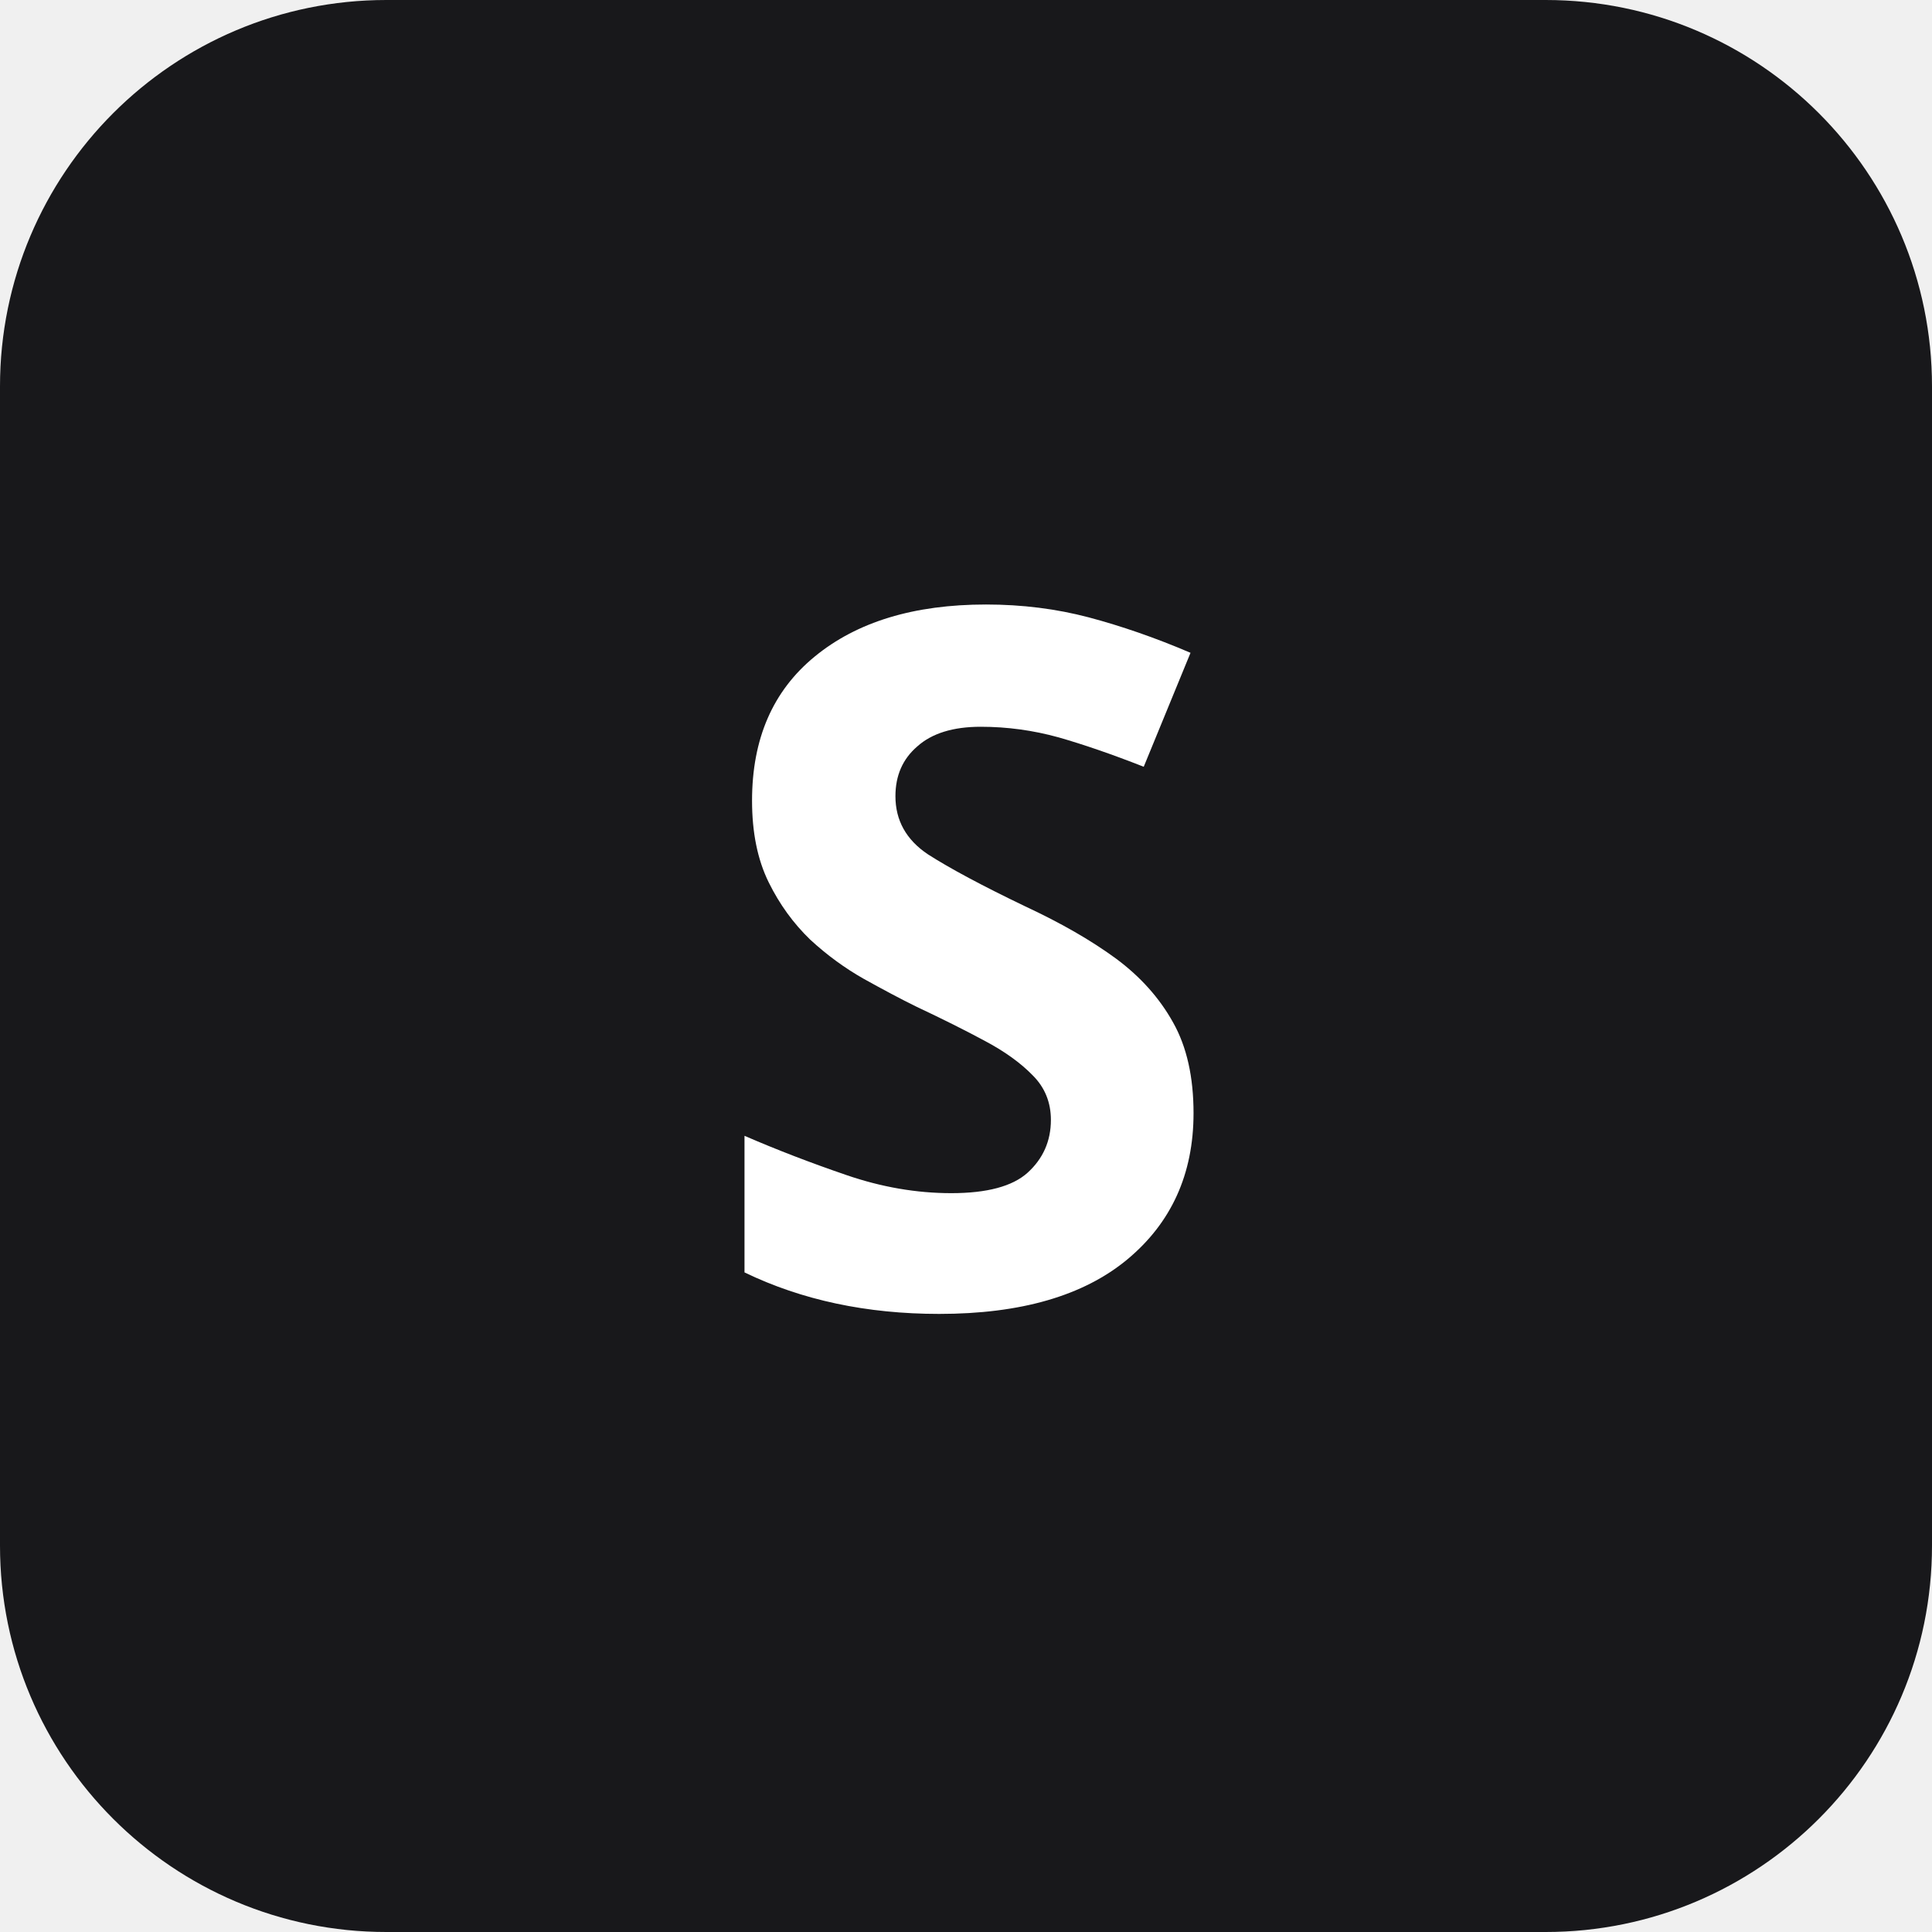
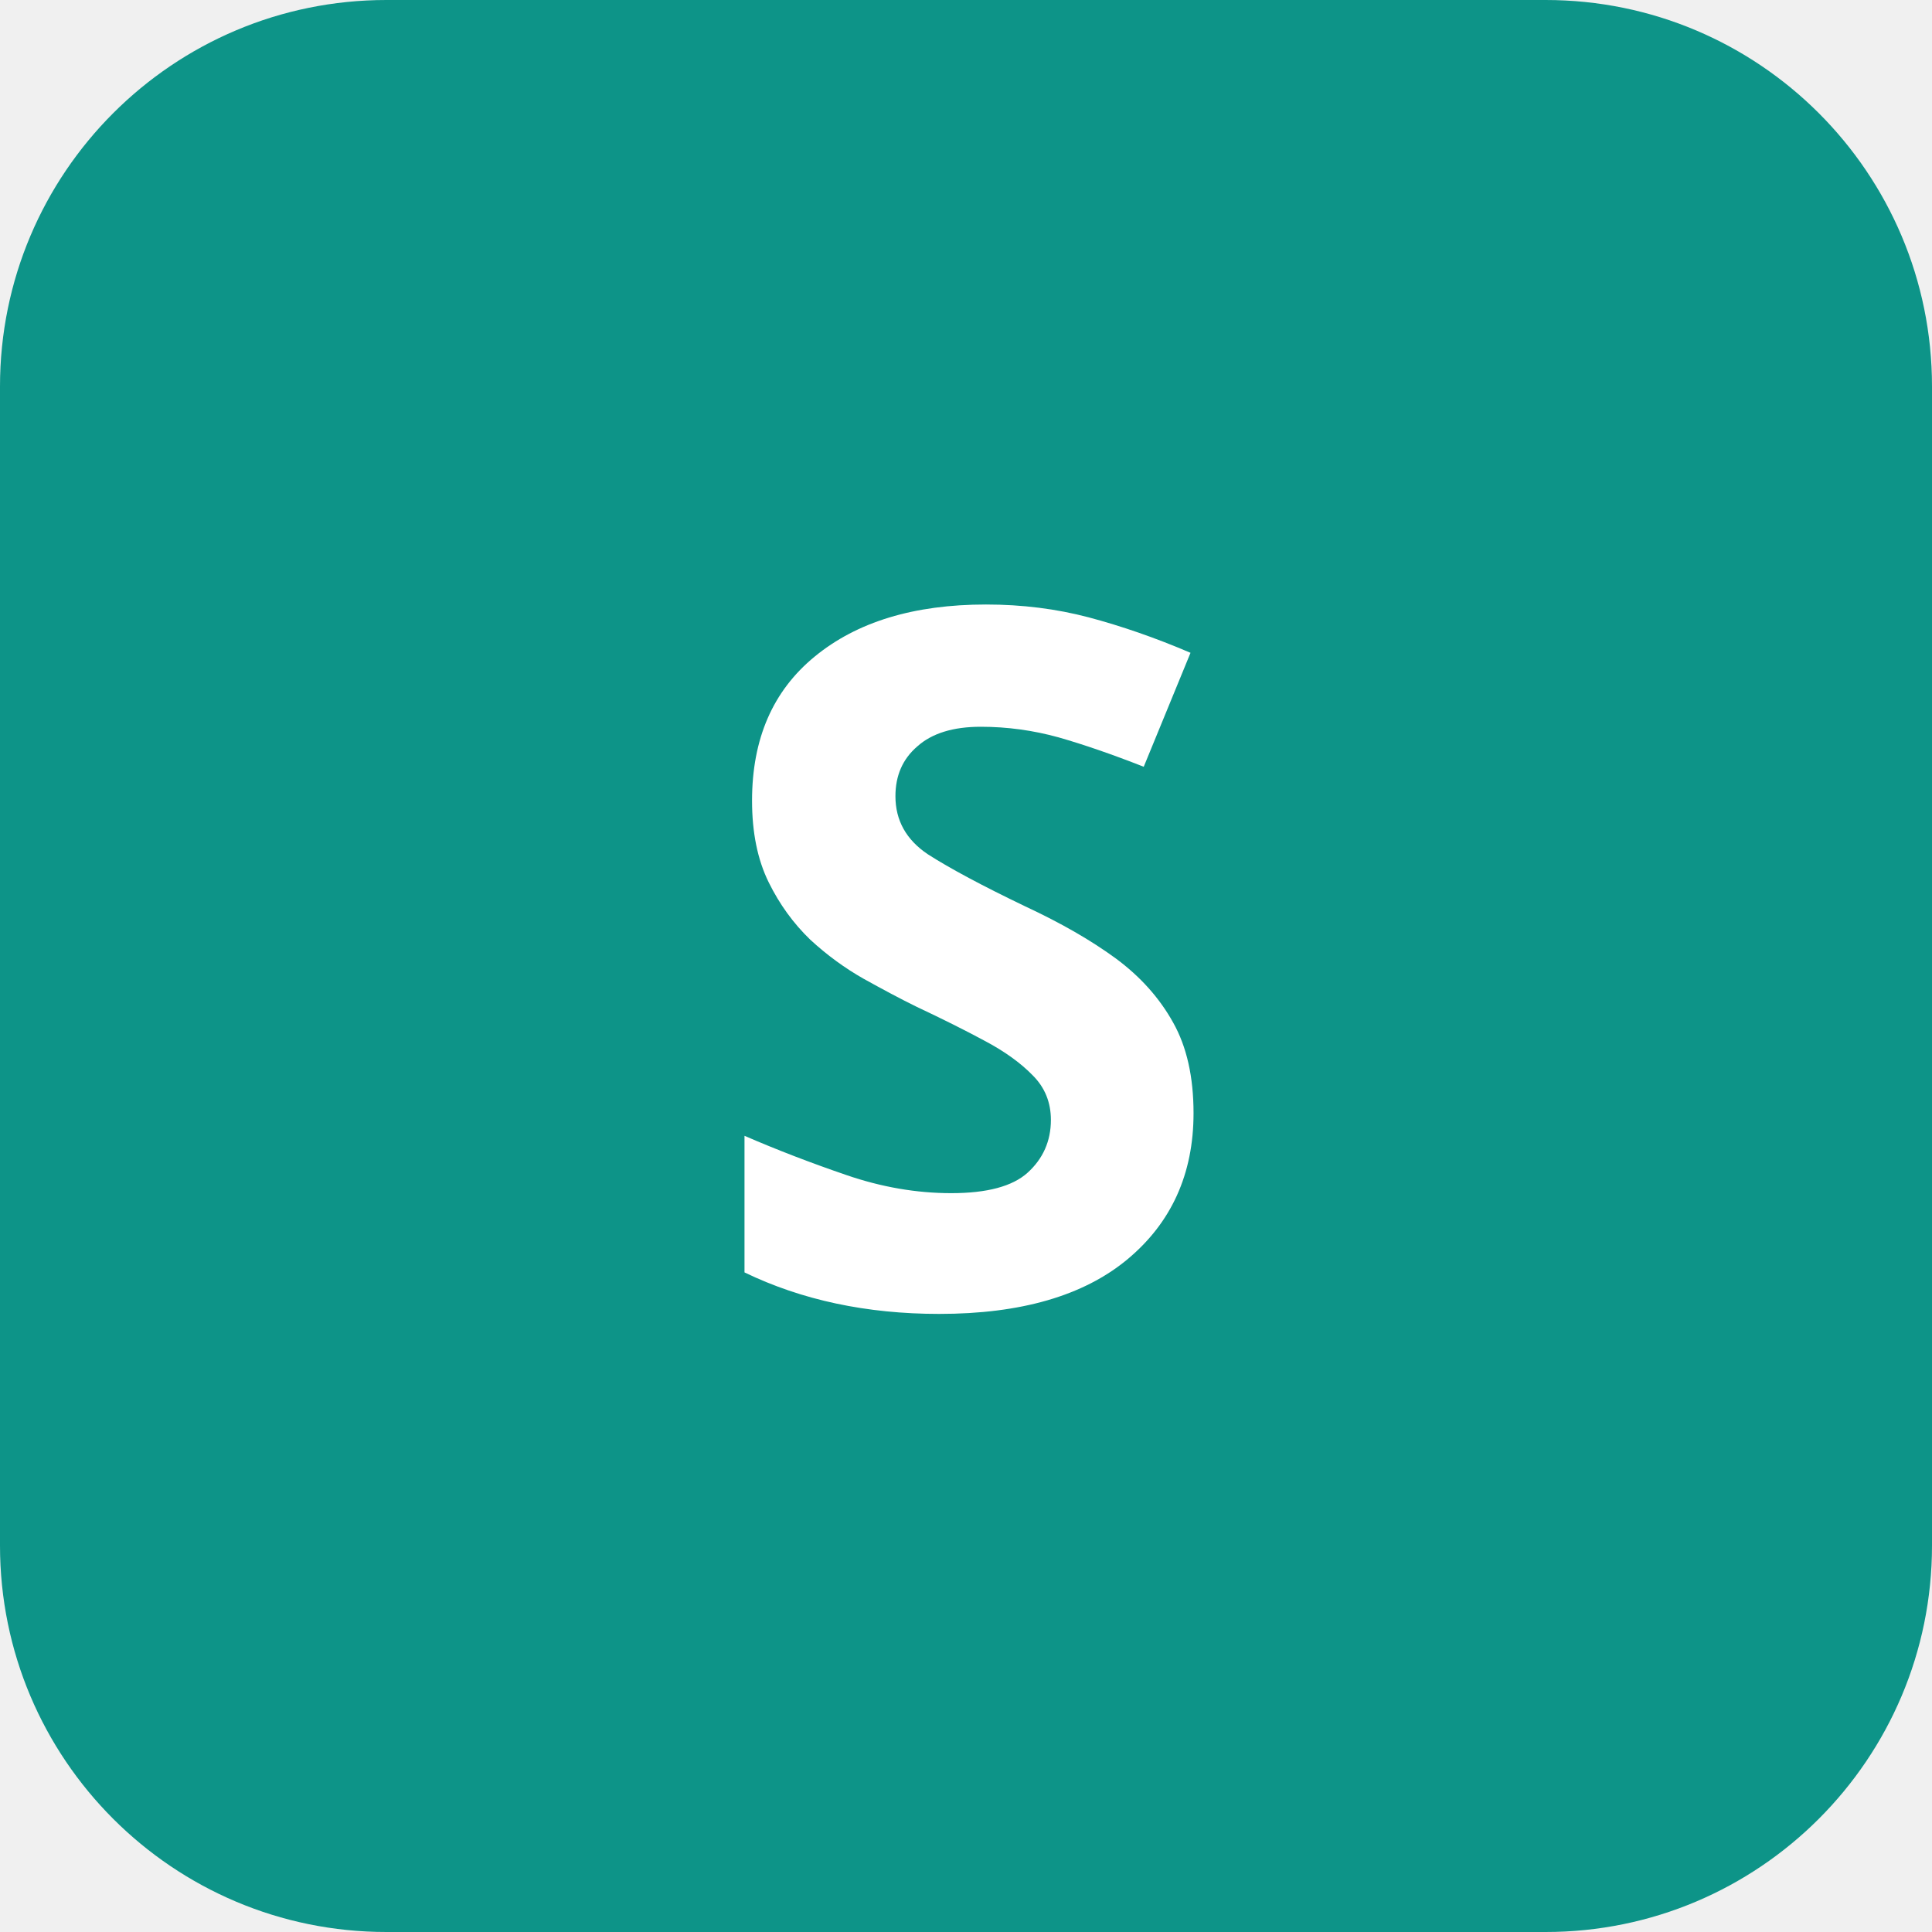
<svg xmlns="http://www.w3.org/2000/svg" viewBox="0 0 40 40" width="40" height="40">
-   <rect width="40" height="40" rx="8" fill="#18181b" />
+   <rect width="40" height="40" rx="8" fill="#0D9488" />
  <text x="20" y="27" text-anchor="middle" fill="#fff" font-family="system-ui, sans-serif" font-size="20" font-weight="700">S</text>
</svg>
